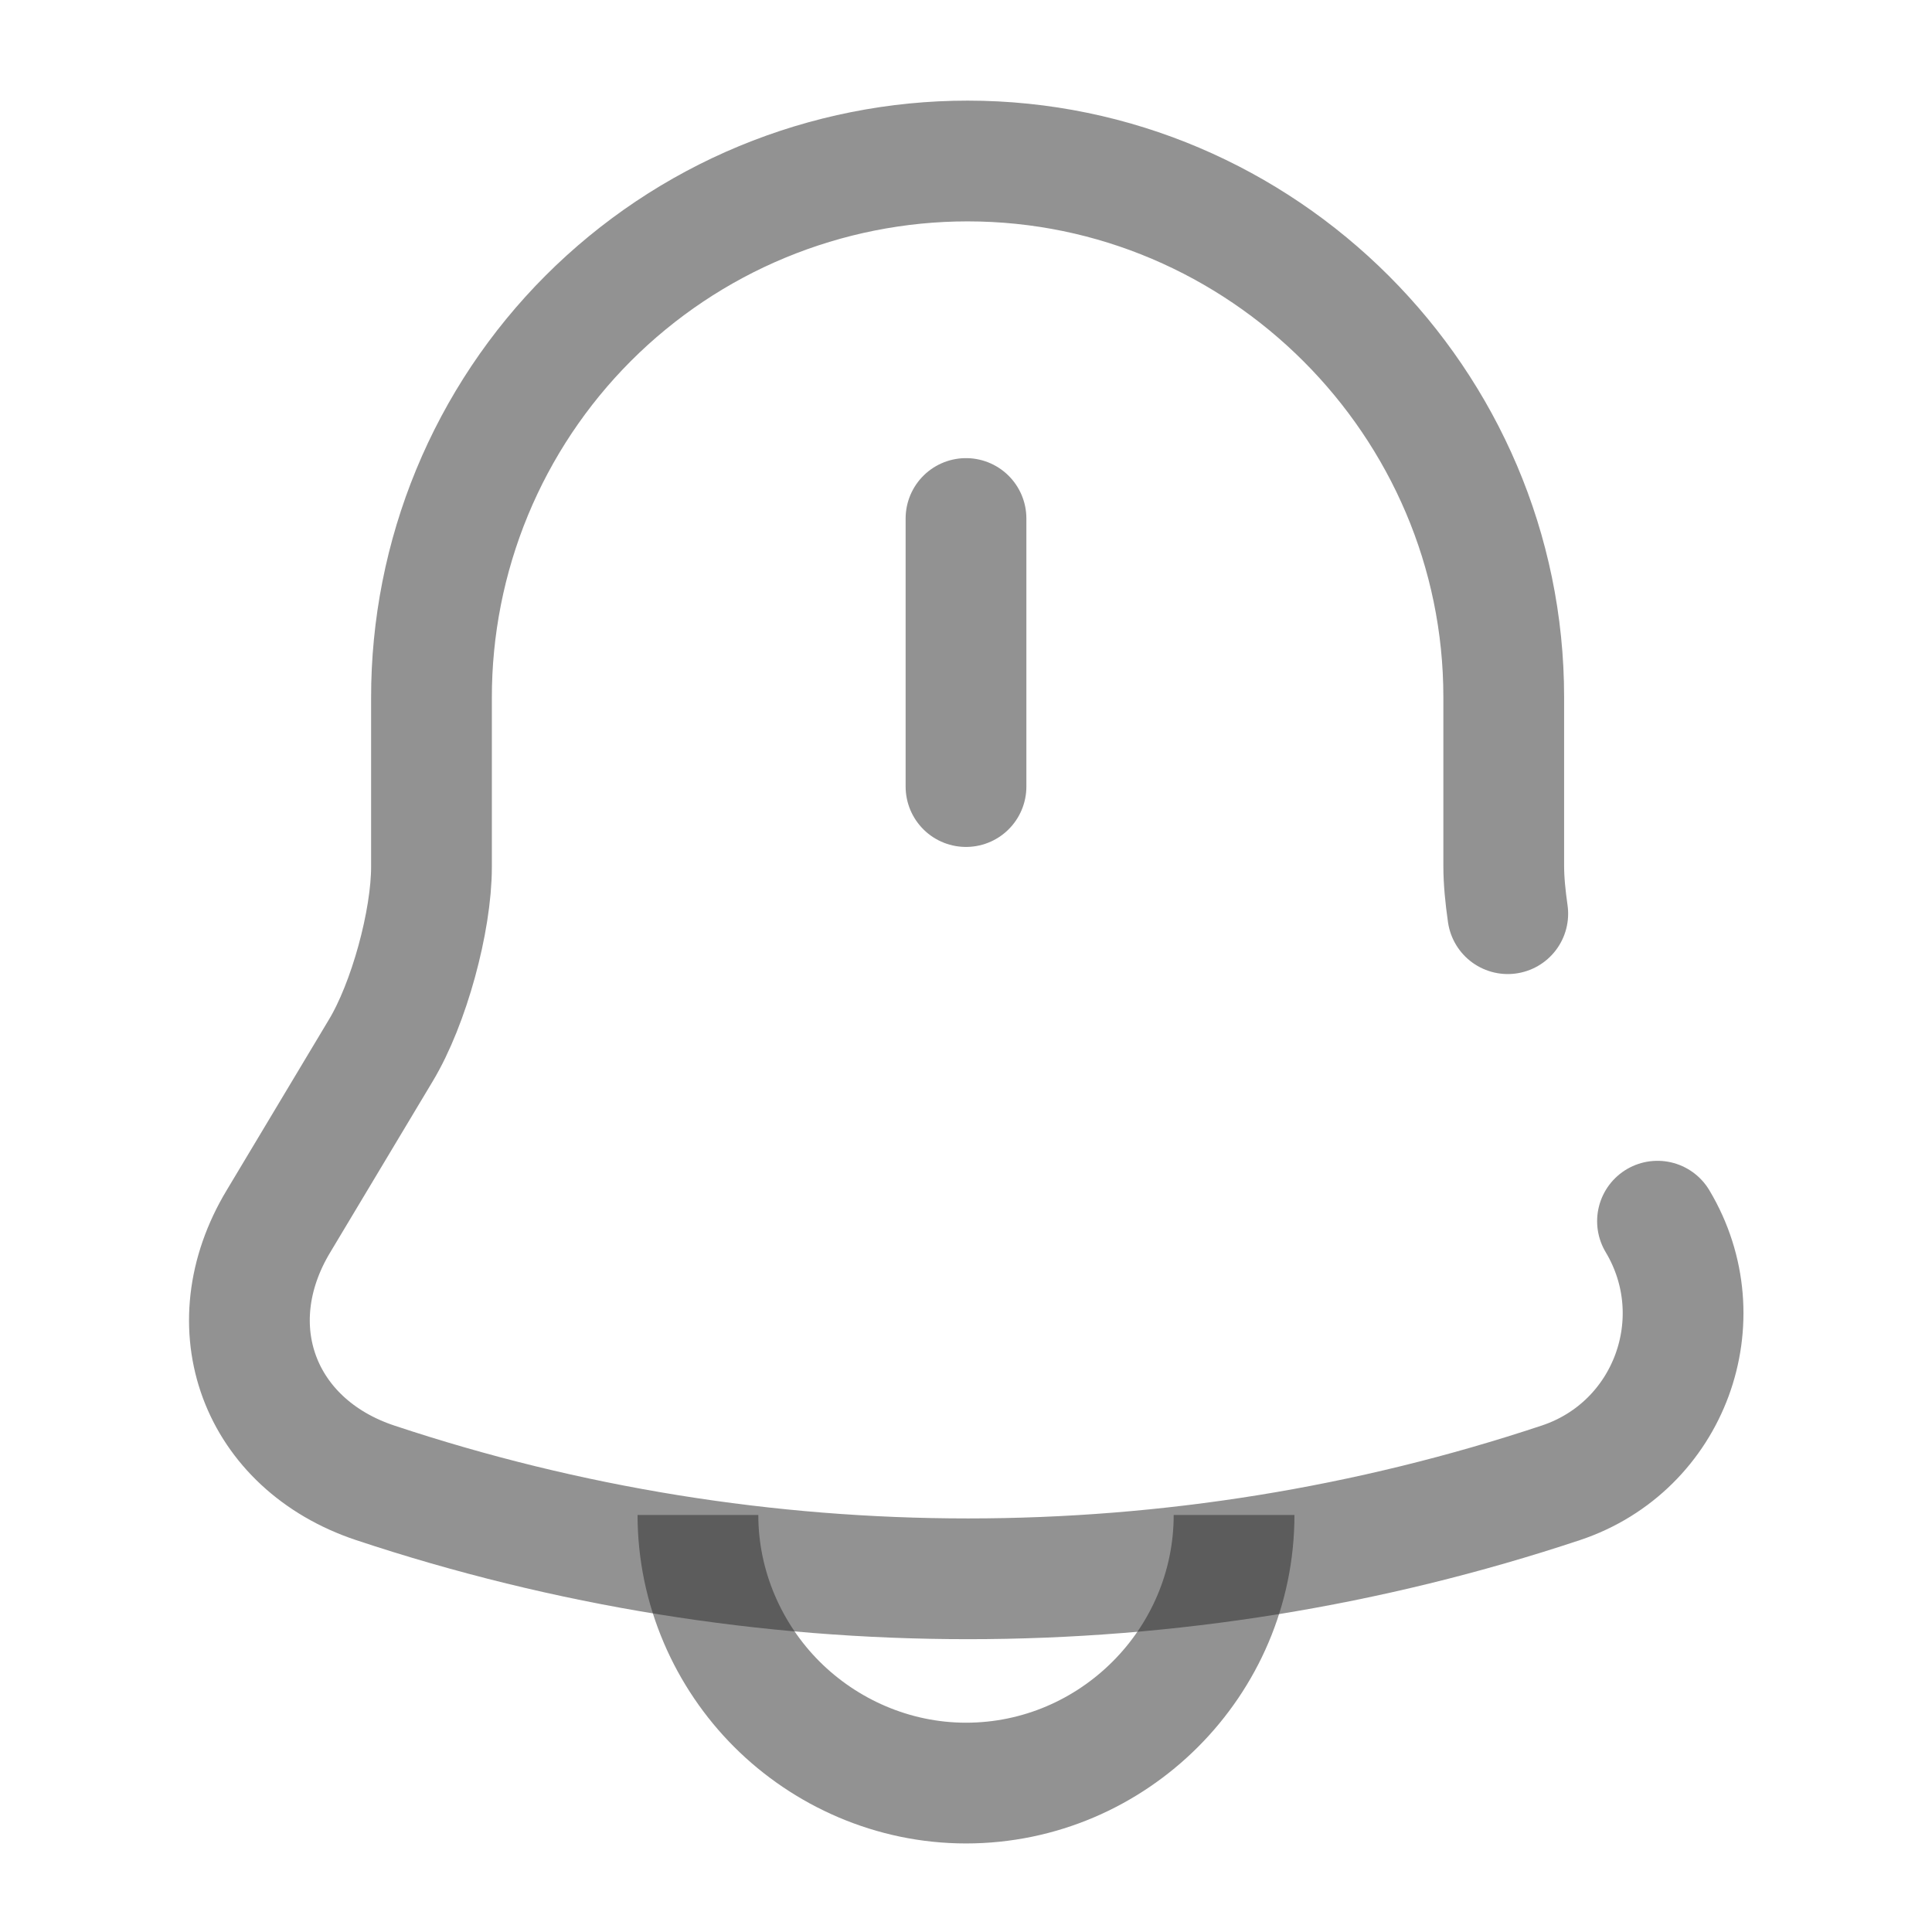
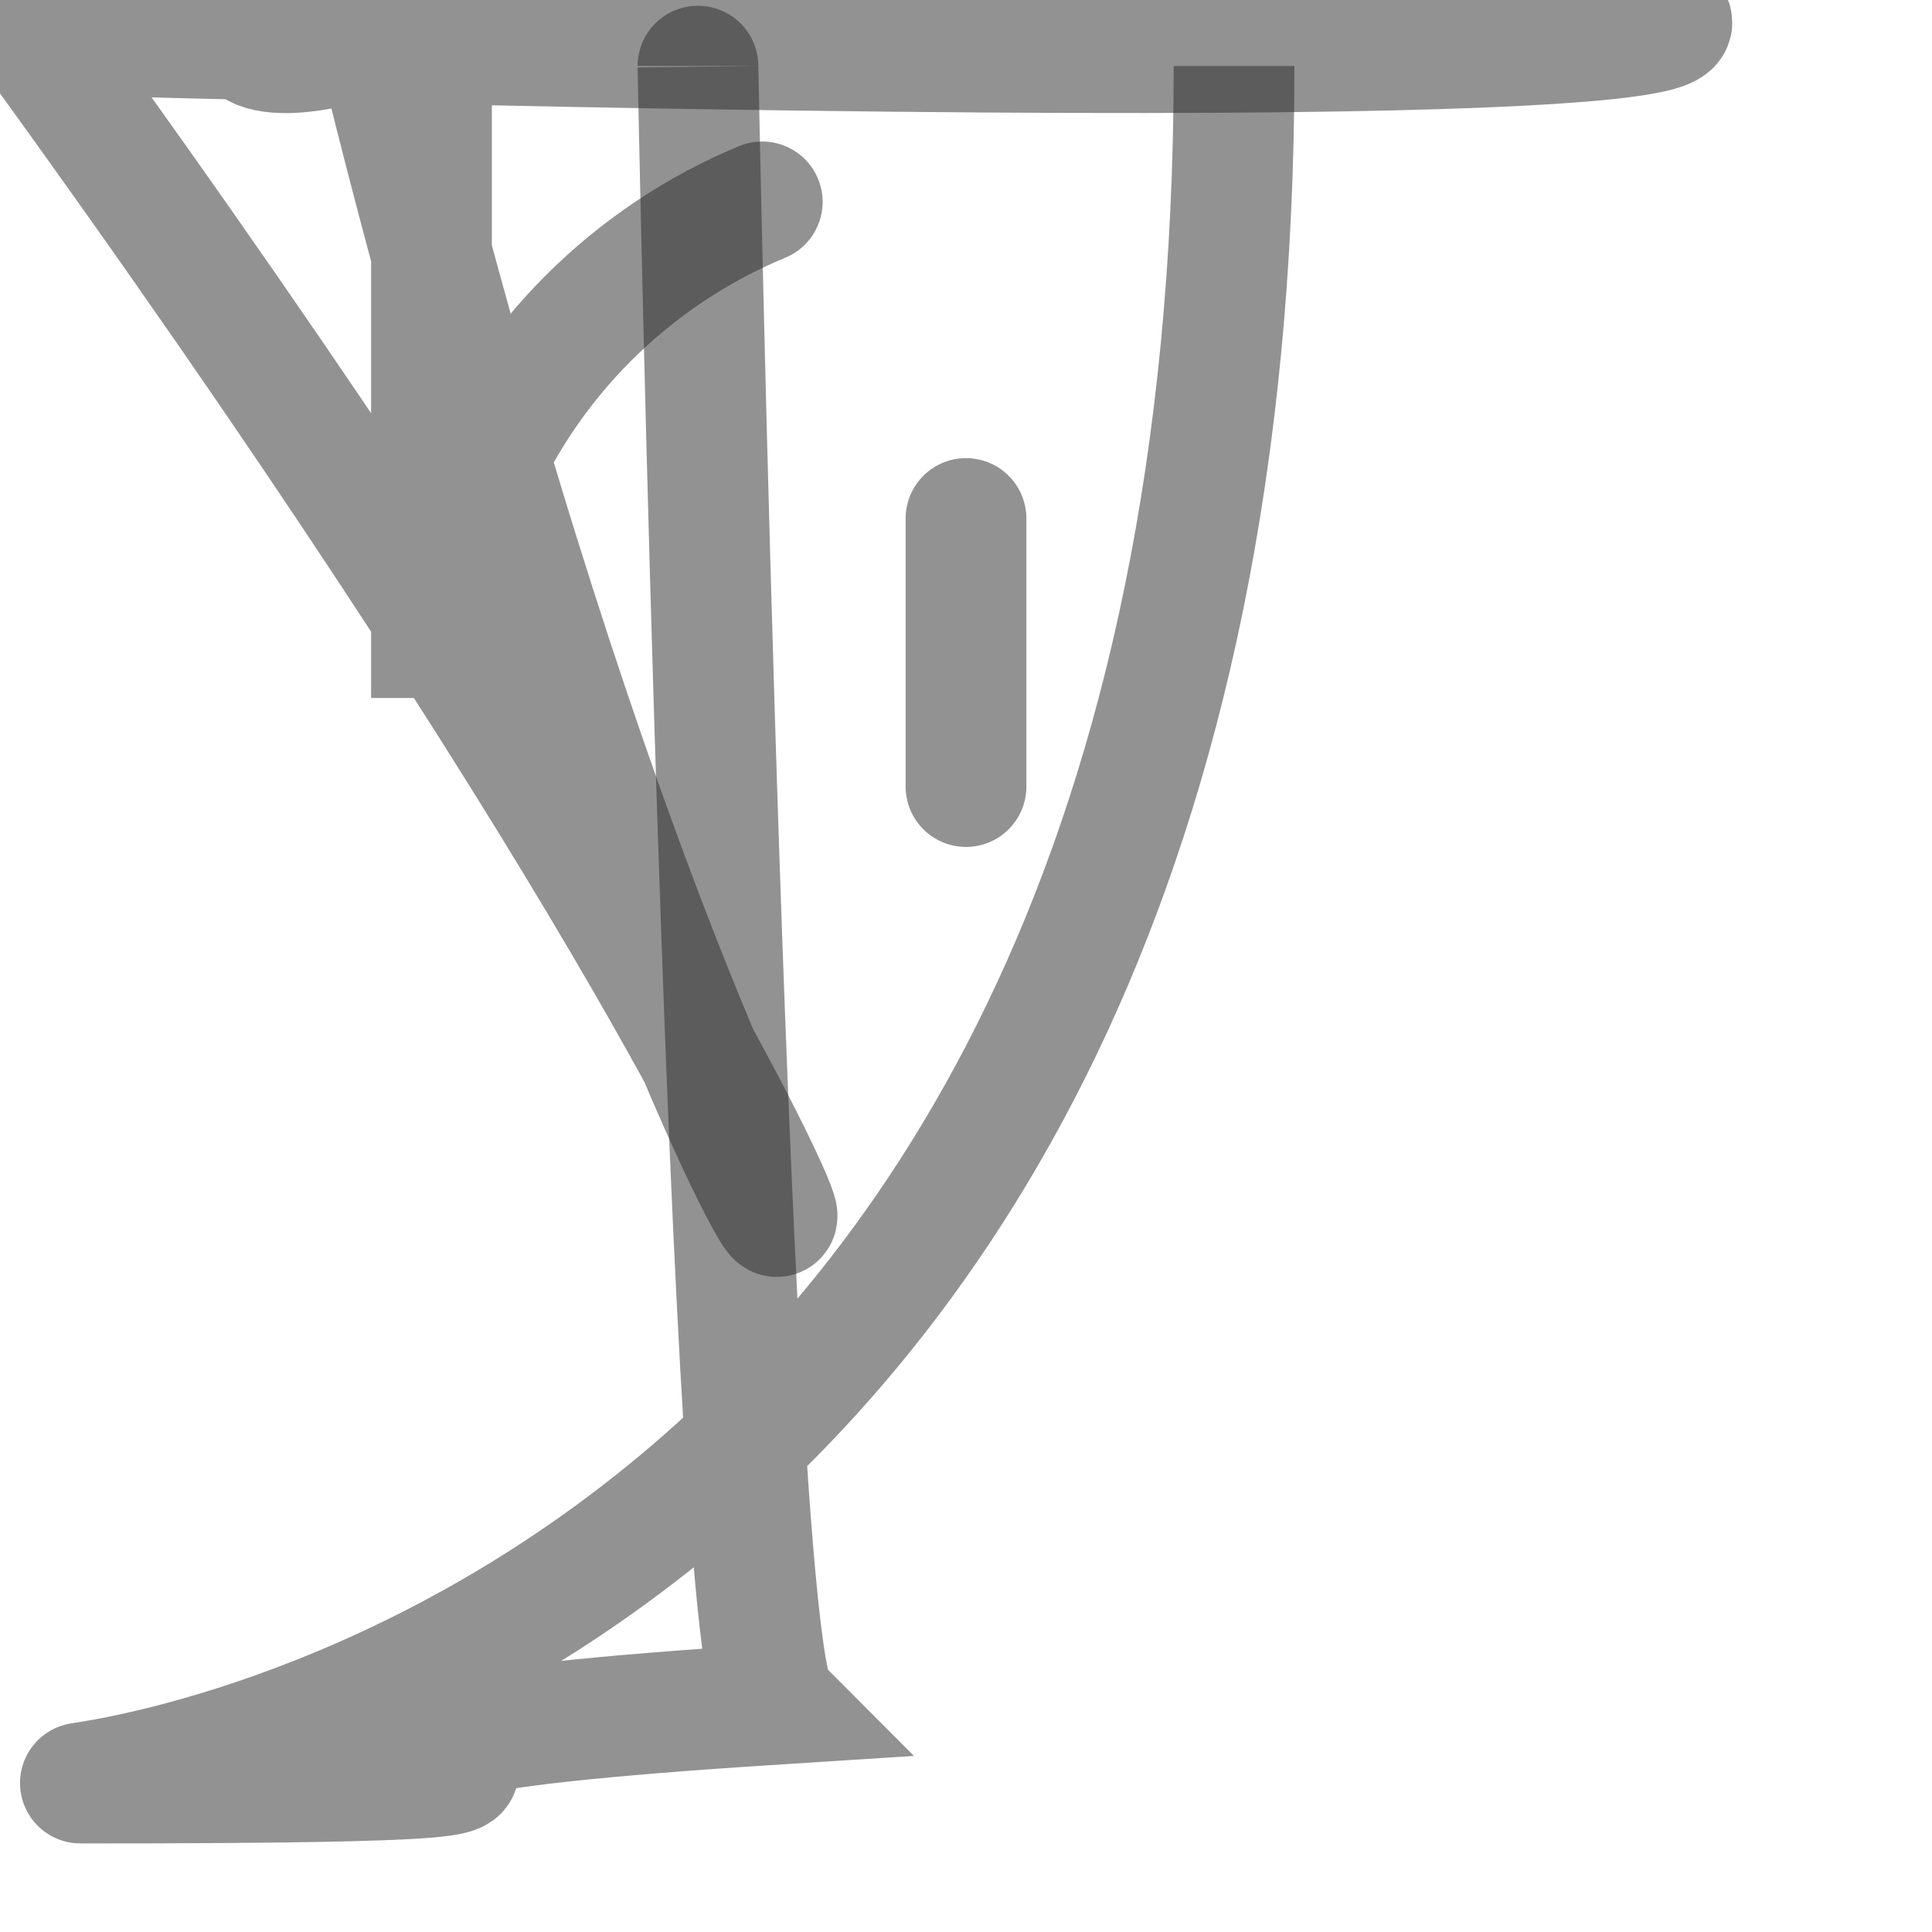
<svg xmlns="http://www.w3.org/2000/svg" width="24" height="24" viewBox="0 0 24 24" fill="none">
-   <path d="M12 6.441V9.771M20.59 15.17C21.32 16.39 20.74 17.97 19.39 18.42C14.609 20.01 9.441 20.01 4.66 18.42C3.22 17.94 2.67 16.48 3.46 15.17L4.73 13.05C5.08 12.47 5.36 11.44 5.36 10.77V8.67C5.359 7.795 5.53 6.927 5.864 6.118C6.198 5.309 6.688 4.574 7.307 3.954C7.926 3.335 8.66 2.843 9.469 2.508C10.278 2.173 11.145 2 12.02 2C15.68 2 18.68 5 18.68 8.66V10.76C18.68 10.94 18.7 11.14 18.73 11.35" stroke="#272727" stroke-opacity="0.5" stroke-width="1.5" stroke-miterlimit="10" stroke-linecap="round" />
-   <path d="M15.33 18.82C15.33 20.65 13.83 22.15 12 22.15C11.09 22.15 10.25 21.77 9.65 21.17C9.05 20.57 8.67 19.73 8.67 18.82" stroke="#272727" stroke-opacity="0.5" stroke-width="1.5" stroke-miterlimit="10" />
+   <path d="M12 6.441V9.771M20.59.17C21.32.39 20.74.979.39.42C14.609 20.01 9.441 20.01 4.66.42C3.22.94 2.67.48 3.46.17L4.73.05C5.08.47 5.36.44 5.36.77V8.67C5.359 7.795 5.53 6.927 5.864 6.118C6.198 5.309 6.688 4.574 7.307 3.954C7.926 3.335 8.66 2.843 9.469 2.508C10.278 2.173.144 22.02 2C15.68 28.68 58.68 8.66V10.76C18.68.948.7.148.73.35" stroke="#272727" stroke-opacity="0.5" stroke-width="1.5" stroke-miterlimit="10" stroke-linecap="round" />
+   <path d="M15.33.82C15.33 20.653.83 22.151 1 22.15C11.09 22.150.25 21.77 9.65 21.17C9.05 20.57 8.67.73 8.67.82" stroke="#272727" stroke-opacity="0.5" stroke-width="1.5" stroke-miterlimit="10" />
</svg>
